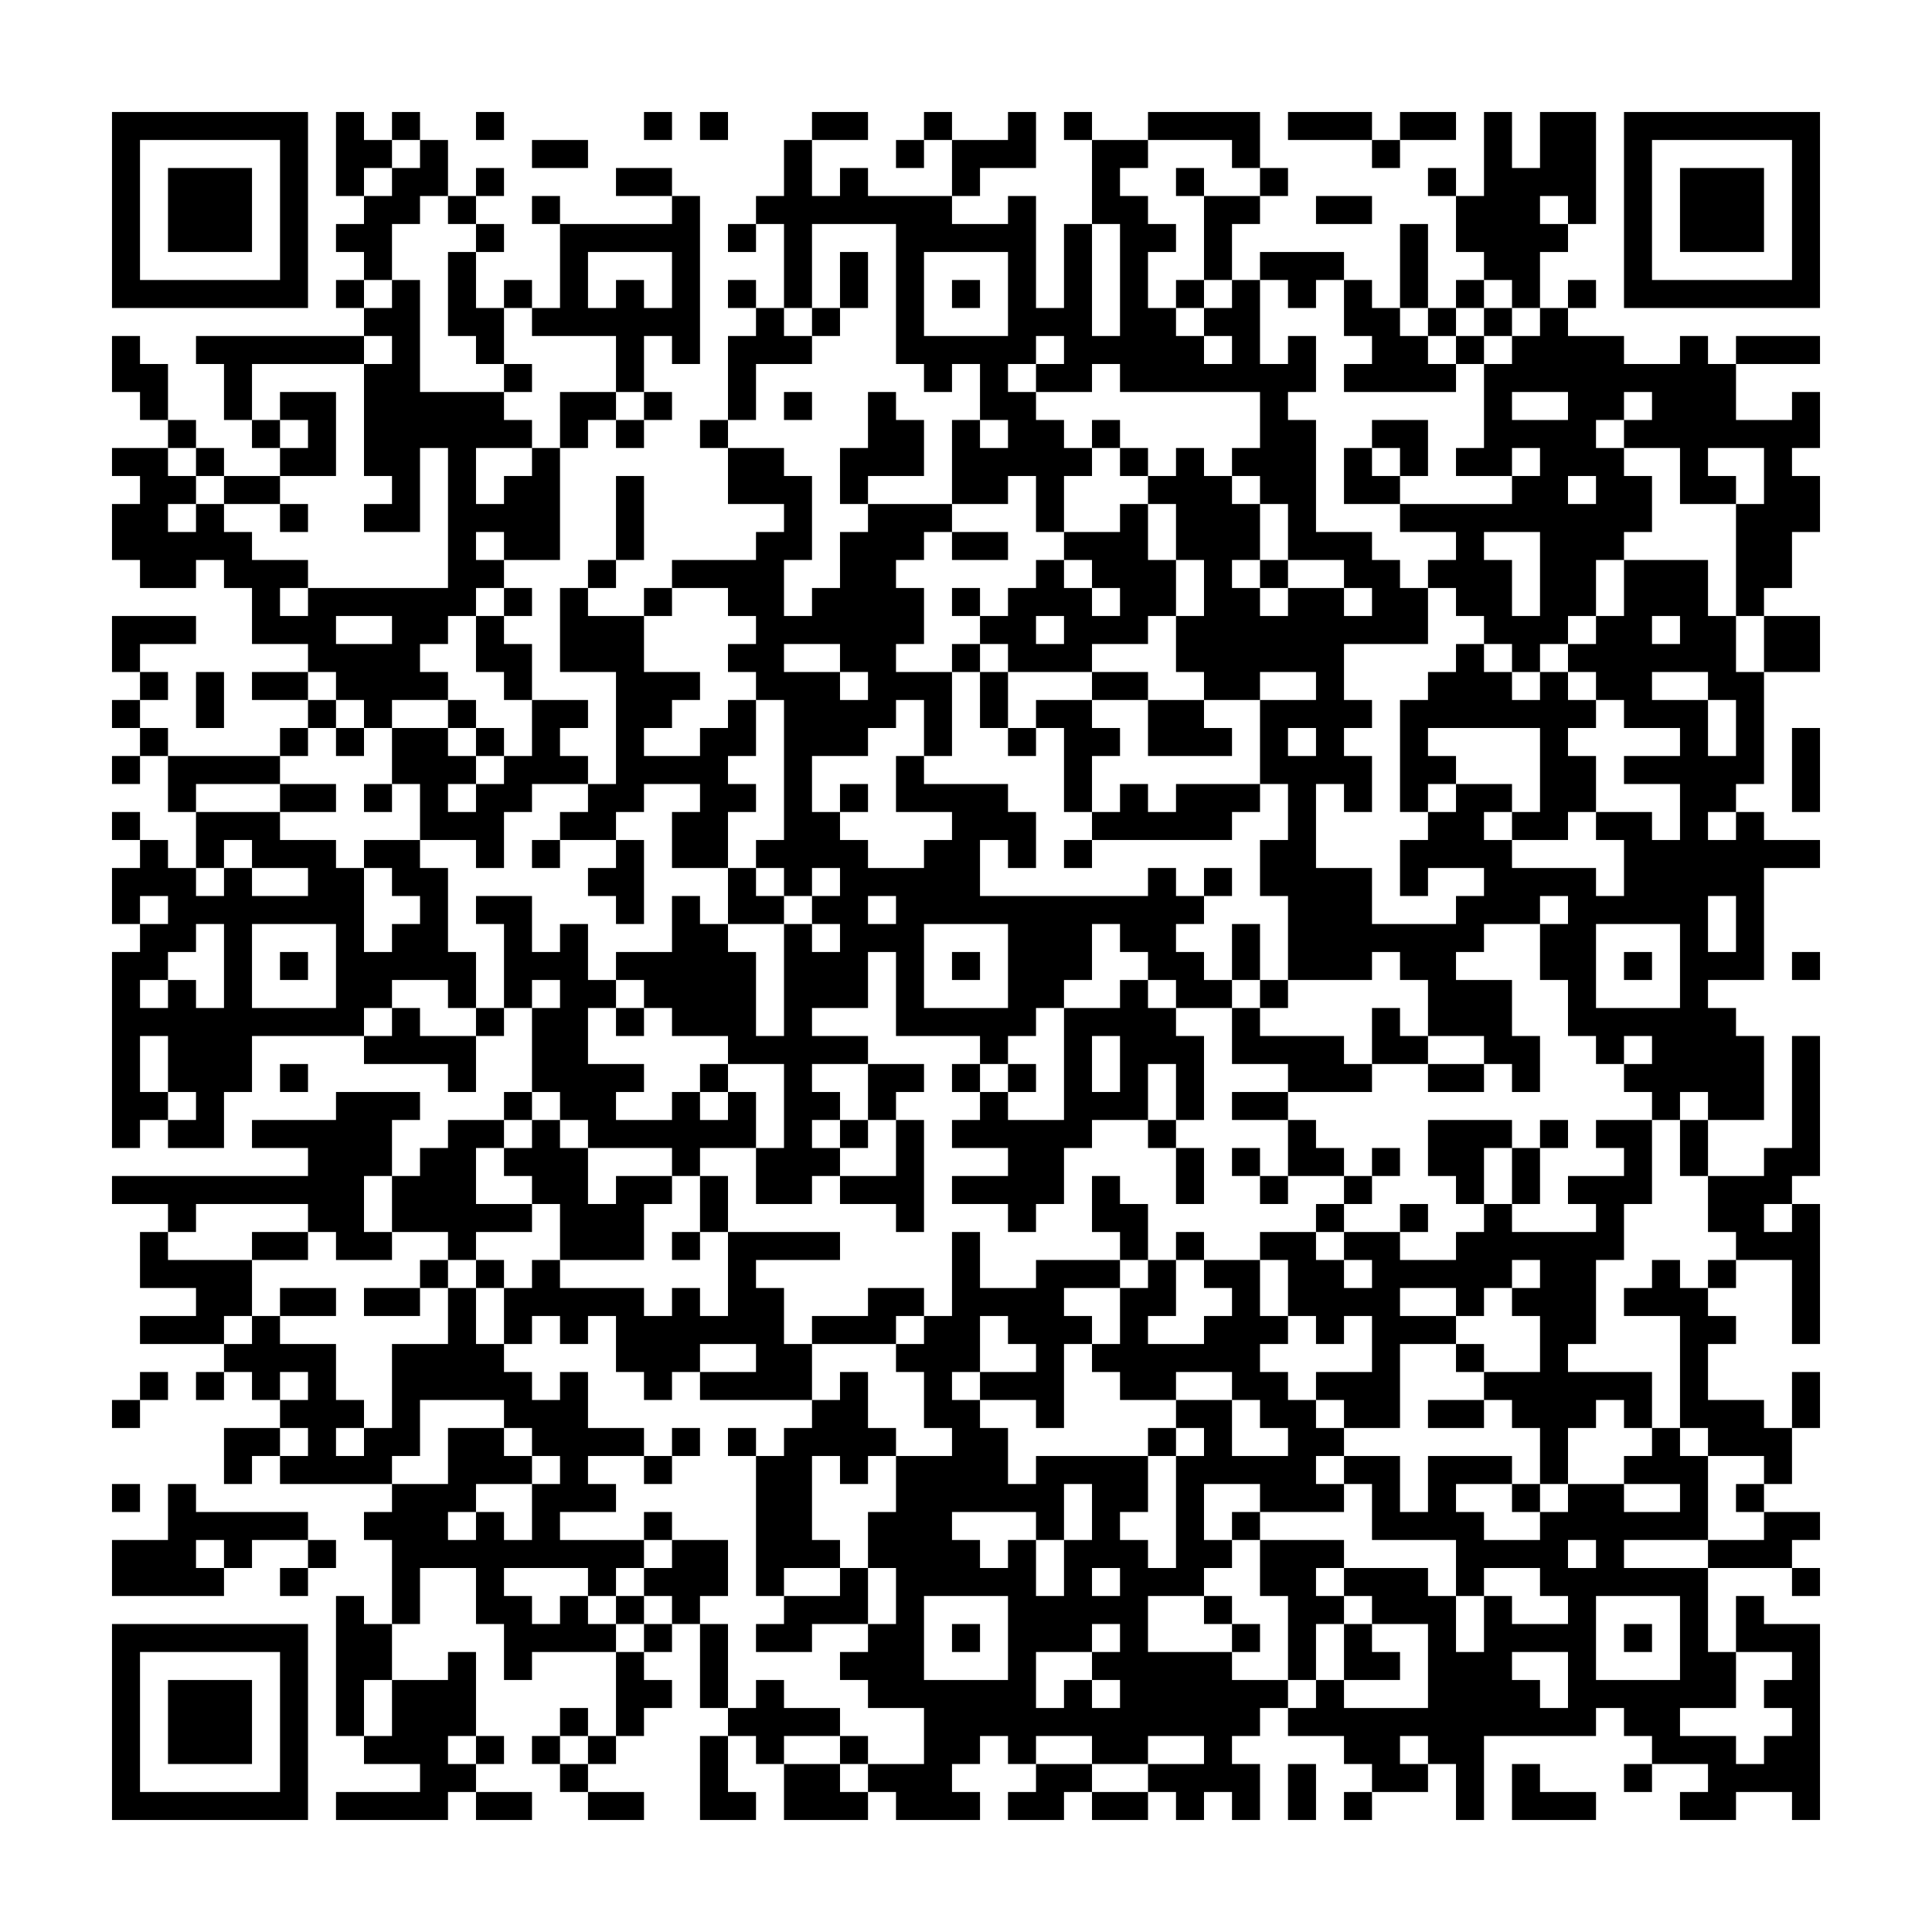
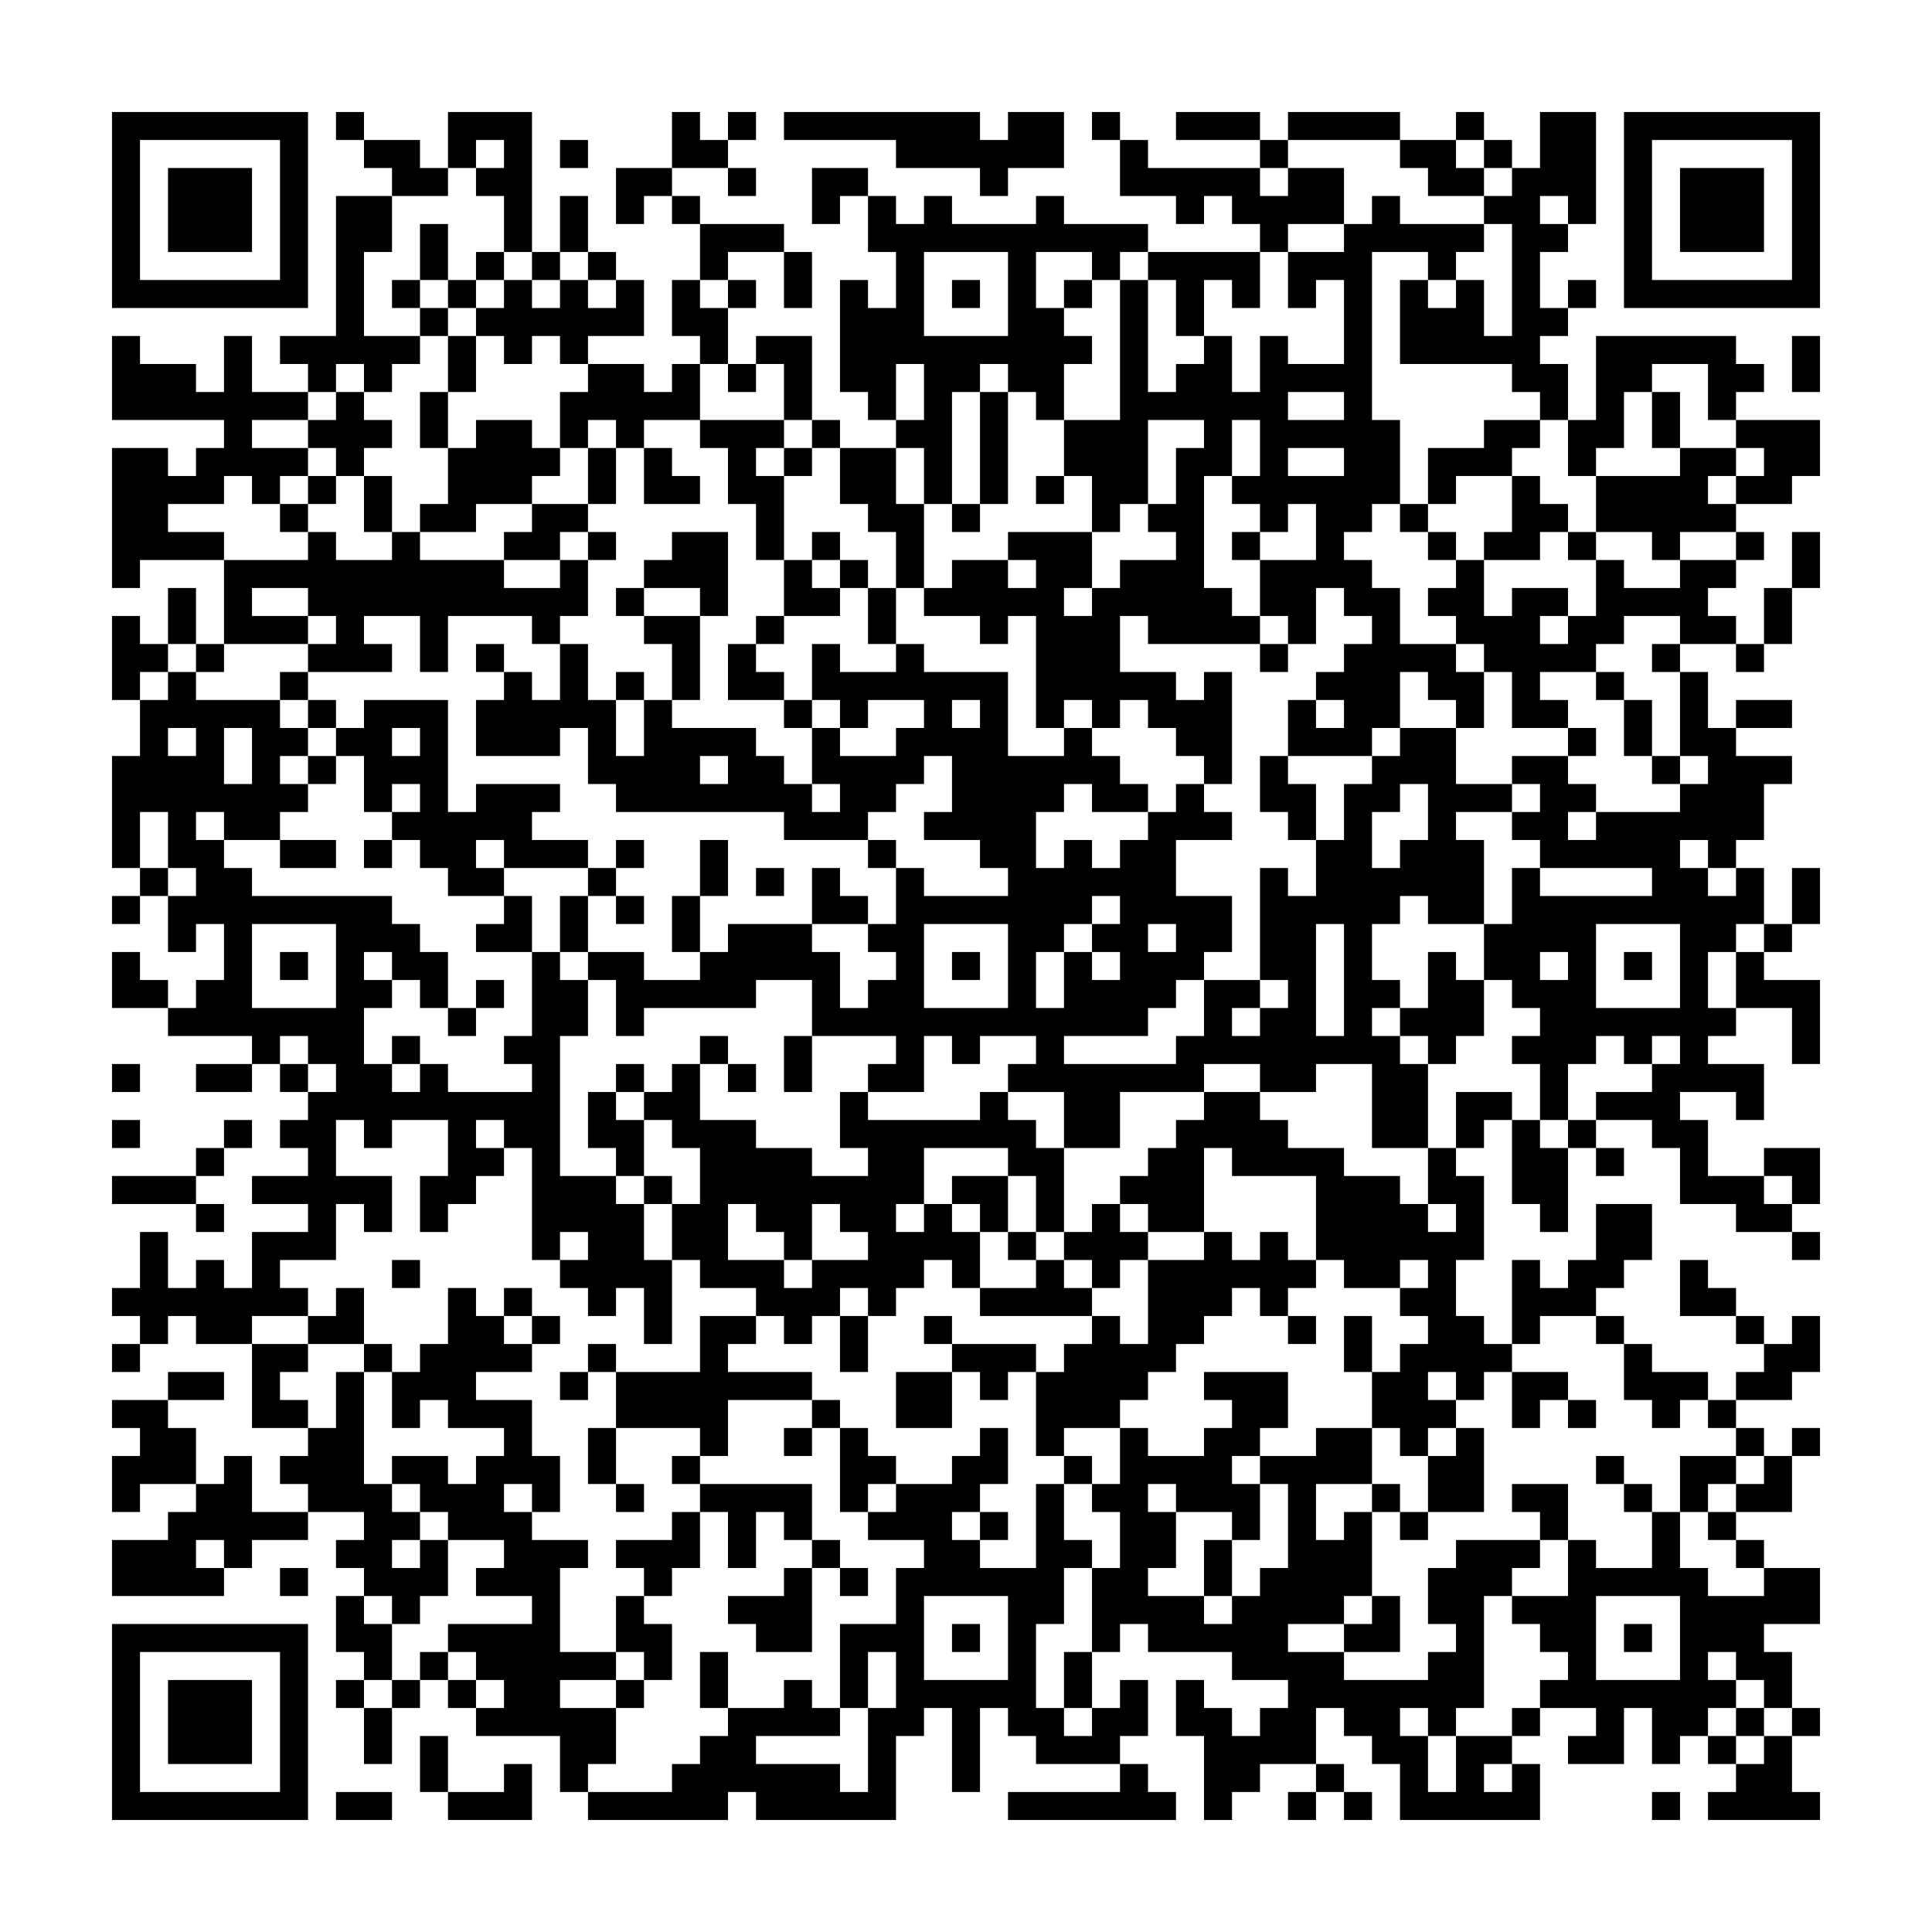
<svg xmlns="http://www.w3.org/2000/svg" viewBox="0 0 69 69">
-   <path d="M4 4h7v7h-7zM12 4h1v1h1v1h-1v1h-1zM14 4h1v1h-1zM17 4h1v1h-1zM23 4h1v1h-1zM25 4h1v1h-1zM29 4h2v1h-2zM33 4h1v1h-1zM36 4h1v2h-2v1h-1v-2h2zM38 4h1v1h-1zM41 4h4v2h-1v-1h-3zM46 4h3v1h-3zM50 4h2v1h-2zM53 4h1v2h1v-2h2v4h-1v-1h-1v1h1v1h-1v2h-1v-1h-1v-1h-1v-2h1zM58 4h7v7h-7zM5 5v5h5v-5zM15 5h1v2h-1v1h-1v2h-1v-1h-1v-1h1v-1h1v-1h1zM19 5h2v1h-2zM28 5h1v2h1v-1h1v1h3v1h2v-1h1v4h1v-3h1v4h1v-4h-1v-3h2v1h-1v1h1v1h1v1h-1v2h1v1h1v1h1v-1h-1v-1h1v-1h1v3h1v-1h1v2h-1v1h1v4h2v1h1v1h1v2h-3v2h1v1h-1v1h1v2h-1v-1h-1v3h2v2h3v-1h1v-1h-2v1h-1v-2h1v-1h1v-1h2v1h-1v1h1v1h3v1h1v-2h-1v-1h2v1h1v-2h-2v-1h2v-1h-2v-1h-1v-1h-1v-1h1v-1h1v-2h3v2h1v2h1v4h-1v1h-1v1h1v-1h1v1h2v1h-2v4h-2v1h1v1h1v3h-2v-1h-1v1h-1v-1h-1v-1h1v-1h-1v1h-1v-1h-1v-2h-1v-2h1v-1h-1v1h-2v1h-1v1h2v2h1v2h-1v-1h-1v-1h-2v-2h-1v-1h-1v1h-3v-3h-1v-2h1v-2h-1v-3h2v-1h-2v1h-2v-1h-1v-2h1v-2h-1v-2h-1v-1h1v-1h1v1h1v1h1v2h-1v1h1v1h1v-1h2v1h1v-1h-1v-1h-2v-2h-1v-1h-1v-1h1v-2h-5v-1h-1v1h-2v-1h1v-1h-1v1h-1v1h1v1h1v1h1v1h-1v2h-1v-2h-1v1h-2v-3h1v1h1v-1h-1v-2h-1v1h-1v-1h-1v-5h-3v3h-1v-3h-1v-1h1zM32 5h1v1h-1zM49 5h1v1h-1zM59 5v5h5v-5zM6 6h3v3h-3zM17 6h1v1h-1zM22 6h2v1h-2zM42 6h1v1h-1zM45 6h1v1h-1zM51 6h1v1h-1zM60 6h3v3h-3zM16 7h1v1h-1zM19 7h1v1h-1zM24 7h1v6h-1v-1h-1v2h-1v-2h-3v-1h1v-3h4zM43 7h2v1h-1v2h-1zM47 7h2v1h-2zM17 8h1v1h-1zM26 8h1v1h-1zM50 8h1v3h-1zM16 9h1v2h1v2h-1v-1h-1zM21 9v2h1v-1h1v1h1v-2zM30 9h1v2h-1zM33 9v3h3v-3zM45 9h3v1h-1v1h-1v-1h-1zM12 10h1v1h-1zM14 10h1v4h3v1h1v1h-2v2h1v-1h1v-1h1v4h-2v-1h-1v1h1v1h-1v1h-1v1h-1v1h1v1h-2v1h-1v-1h-1v-1h-1v-1h-2v-2h-1v-1h-1v1h-2v-1h-1v-2h1v-1h-1v-1h2v1h1v1h-1v1h1v-1h1v1h1v1h2v1h-1v1h1v-1h5v-5h-1v3h-2v-1h1v-1h-1v-4h1v-1h-1v-1h1zM18 10h1v1h-1zM26 10h1v1h-1zM34 10h1v1h-1zM42 10h1v1h-1zM48 10h1v1h1v1h1v1h1v1h-4v-1h1v-1h-1zM52 10h1v1h-1zM56 10h1v1h-1zM27 11h1v1h1v1h-2v2h-1v-3h1zM29 11h1v1h-1zM51 11h1v1h-1zM53 11h1v1h-1zM55 11h1v1h2v1h2v-1h1v1h1v2h2v-1h1v2h-1v1h1v2h-1v2h-1v1h-1v-4h1v-2h-2v1h1v1h-2v-2h-2v-1h1v-1h-1v1h-1v1h1v1h1v2h-1v1h-1v2h-1v1h-1v1h-1v-1h-1v-1h-1v-1h-1v-1h1v-1h-2v-1h4v-1h1v-1h-1v1h-2v-1h1v-3h1v-1h1zM4 12h1v1h1v2h-1v-1h-1zM7 12h6v1h-4v2h-1v-2h-1zM52 12h1v1h-1zM62 12h3v1h-3zM18 13h1v1h-1zM10 14h2v3h-2v-1h1v-1h-1zM20 14h2v1h-1v1h-1zM23 14h1v1h-1zM28 14h1v1h-1zM31 14h1v1h1v2h-2v1h-1v-2h1zM54 14v1h2v-1zM6 15h1v1h-1zM9 15h1v1h-1zM22 15h1v1h-1zM25 15h1v1h-1zM39 15h1v1h-1zM49 15h2v2h-1v-1h-1zM7 16h1v1h-1zM26 16h2v1h1v3h-1v2h1v-1h1v-2h1v-1h3v1h-1v1h-1v1h1v2h-1v1h2v3h-1v-2h-1v1h-1v1h-2v2h1v1h1v1h2v-1h1v-1h-2v-2h1v1h3v1h1v2h-1v-1h-1v2h6v-1h1v1h1v1h-1v1h1v1h1v1h-2v-1h-1v-1h-1v-1h-1v2h-1v1h-1v1h-1v1h-1v-1h-3v-3h-1v2h-2v1h2v1h-2v1h1v1h-1v1h1v1h-1v1h-2v-2h1v-3h-2v-1h-2v-1h-1v-1h-1v-1h2v-2h1v1h1v1h1v3h1v-4h1v1h1v-1h-1v-1h1v-1h-1v1h-1v-1h-1v-1h1v-5h-1v-1h-1v-1h1v-1h-1v-1h-2v-1h3v-1h1v-1h-2zM40 16h1v1h-1zM48 16h1v1h1v1h-2zM8 17h2v1h-2zM22 17h1v3h-1zM56 17v1h1v-1zM10 18h1v1h-1zM40 18h1v2h1v2h-1v1h-2v1h-3v-1h-1v-1h1v-1h1v-1h1v1h1v1h1v-1h-1v-1h-1v-1h2zM34 19h2v1h-2zM53 19v1h1v2h1v-3zM21 20h1v1h-1zM45 20h1v1h-1zM18 21h1v1h-1zM20 21h1v1h2v2h2v1h-1v1h-1v1h2v-1h1v-1h1v2h-1v1h1v1h-1v2h-2v-2h1v-1h-2v1h-1v1h-2v-1h1v-1h1v-4h-2zM23 21h1v1h-1zM34 21h1v1h-1zM4 22h3v1h-2v1h-1zM12 22v1h2v-1zM17 22h1v1h1v2h-1v-1h-1zM37 22v1h1v-1zM59 22v1h1v-1zM63 22h2v2h-2zM28 23v1h2v1h1v-1h-1v-1zM34 23h1v1h-1zM52 23h1v1h1v1h1v-1h1v1h1v1h-1v1h1v2h-1v1h-2v-1h1v-3h-4v1h1v1h-1v1h-1v-4h1v-1h1zM5 24h1v1h-1zM7 24h1v2h-1zM9 24h2v1h-2zM35 24h1v2h-1zM39 24h2v1h-2zM59 24v1h2v2h1v-2h-1v-1zM4 25h1v1h-1zM11 25h1v1h-1zM16 25h1v1h-1zM19 25h2v1h-1v1h1v1h-2v1h-1v2h-1v-1h-2v-2h-1v-2h2v1h1v1h-1v1h1v-1h1v-1h1zM37 25h2v1h1v1h-1v2h-1v-3h-1zM41 25h2v1h1v1h-3zM5 26h1v1h-1zM10 26h1v1h-1zM12 26h1v1h-1zM17 26h1v1h-1zM36 26h1v1h-1zM46 26v1h1v-1zM64 26h1v3h-1zM4 27h1v1h-1zM6 27h4v1h-3v1h-1zM10 28h2v1h-2zM13 28h1v1h-1zM30 28h1v1h-1zM40 28h1v1h1v-1h3v1h-1v1h-5v-1h1zM4 29h1v1h-1zM7 29h3v1h2v1h1v3h1v-1h1v-1h-1v-1h-1v-1h2v1h1v3h1v2h-1v-1h-2v1h-1v1h-4v2h-1v2h-2v-1h1v-1h-1v-2h-1v2h1v1h-1v1h-1v-7h1v-1h1v-1h-1v1h-1v-2h1v-1h1v1h1v1h1v-1h1v1h2v-1h-2v-1h-1v1h-1zM19 30h1v1h-1zM22 30h1v3h-1v-1h-1v-1h1zM38 30h1v1h-1zM26 31h1v1h1v1h-2zM43 31h1v1h-1zM17 32h2v2h1v-1h1v2h1v1h-1v2h2v1h-1v1h2v-1h1v1h1v-1h1v2h-2v1h-1v-1h-3v-1h-1v-1h-1v-3h1v-1h-1v1h-1v-3h-1zM31 32v1h1v-1zM61 32v2h1v-2zM7 33v1h-1v1h-1v1h1v-1h1v1h1v-3zM9 33v3h3v-3zM33 33v3h3v-3zM44 33h1v2h-1zM57 33v3h3v-3zM10 34h1v1h-1zM34 34h1v1h-1zM58 34h1v1h-1zM64 34h1v1h-1zM40 35h1v1h1v1h1v3h-1v-2h-1v2h-2v1h-1v2h-1v1h-1v-1h-2v-1h2v-1h-2v-1h1v-1h1v1h2v-4h2zM45 35h1v1h-1zM14 36h1v1h2v2h-1v-1h-3v-1h1zM17 36h1v1h-1zM22 36h1v1h-1zM44 36h1v1h3v1h1v1h-3v-1h-2zM49 36h1v1h1v1h-2zM39 37v2h1v-2zM64 37h1v5h-1v1h-1v1h1v-1h1v5h-1v-3h-2v-1h-1v-2h2v-1h1zM10 38h1v1h-1zM25 38h1v1h-1zM31 38h2v1h-1v1h-1zM34 38h1v1h-1zM36 38h1v1h-1zM51 38h2v1h-2zM12 39h3v1h-1v2h-1v2h1v1h-2v-1h-1v-1h-4v1h-1v-1h-2v-1h7v-1h-2v-1h3zM18 39h1v1h-1zM44 39h2v1h-2zM16 40h2v1h-1v2h2v1h-2v1h-1v-1h-2v-2h1v-1h1zM19 40h1v1h1v2h1v-1h2v1h-1v2h-3v-2h-1v-1h-1v-1h1zM30 40h1v1h-1zM32 40h1v4h-1v-1h-2v-1h2zM41 40h1v1h-1zM46 40h1v1h1v1h-2zM51 40h3v1h-1v2h-1v-1h-1zM55 40h1v1h-1zM57 40h2v3h-1v2h-1v3h-1v1h3v2h-1v-1h-1v1h-1v2h-1v-2h-1v-1h-1v-1h2v-2h-1v-1h1v-1h-1v1h-1v1h-1v-1h-2v1h2v1h-2v3h-2v-1h-1v-1h2v-2h-1v1h-1v-1h-1v-2h-1v-1h2v1h1v1h1v-1h-1v-1h2v1h2v-1h1v-1h1v1h3v-1h-1v-1h2v-1h-1zM60 40h1v2h-1zM42 41h1v2h-1zM44 41h1v1h-1zM49 41h1v1h-1zM54 41h1v2h-1zM25 42h1v2h-1zM39 42h1v1h1v2h-1v-1h-1zM45 42h1v1h-1zM48 42h1v1h-1zM47 43h1v1h-1zM50 43h1v1h-1zM5 44h1v1h3v2h-1v1h-3v-1h2v-1h-2zM9 44h2v1h-2zM24 44h1v1h-1zM26 44h4v1h-3v1h1v2h1v2h-4v-1h2v-1h-2v1h-1v1h-1v-1h-1v-2h-1v1h-1v-1h-1v1h-1v-2h1v-1h1v1h3v1h1v-1h1v1h1zM34 44h1v2h2v-1h3v1h-2v1h1v1h-1v3h-1v-1h-2v-1h2v-1h-1v-1h-1v2h-1v1h1v1h1v2h1v-1h4v2h-1v1h1v1h1v-4h1v-1h-1v-1h2v2h2v-1h-1v-1h-1v-1h-2v1h-2v-1h-1v-1h1v-2h1v-1h1v2h-1v1h2v-1h1v-1h-1v-1h2v2h1v1h-1v1h1v1h1v1h1v1h-1v1h1v1h-3v-1h-2v2h1v1h-1v1h-2v2h3v1h2v1h-1v1h-1v1h1v2h-1v-1h-1v1h-1v-1h-1v-1h2v-1h-2v1h-2v-1h-2v1h-1v-1h-1v1h-1v1h1v1h-3v-1h-1v-1h2v-2h-2v-1h-1v-1h1v-1h1v-2h-1v-2h1v-2h2v-1h-1v-2h-1v-1h1v-1h1zM42 44h1v1h-1zM15 45h1v1h-1zM17 45h1v1h-1zM59 45h1v1h1v1h1v1h-1v2h2v1h1v2h-1v-1h-2v-1h-1v-4h-2v-1h1zM61 45h1v1h-1zM10 46h2v1h-2zM13 46h2v1h-2zM16 46h1v2h1v1h1v1h1v-1h1v2h2v1h-2v1h1v1h-2v1h3v1h-1v1h-1v-1h-3v1h1v1h1v-1h1v1h1v1h-3v1h-1v-2h-1v-2h-2v2h-1v-3h-1v-1h1v-1h2v-2h2v1h1v1h-2v1h-1v1h1v-1h1v1h1v-2h1v-1h-1v-1h-1v-1h-3v2h-1v1h-4v-1h1v-1h-1v-1h1v-1h-1v1h-1v-1h-1v-1h1v-1h1v1h2v2h1v1h-1v1h1v-1h1v-3h2zM31 46h2v1h-1v1h-3v-1h2zM52 48h1v1h-1zM5 49h1v1h-1zM7 49h1v1h-1zM30 49h1v2h1v1h-1v1h-1v-1h-1v3h1v1h-2v1h-1v-5h1v-1h1v-1h1zM64 49h1v2h-1zM4 50h1v1h-1zM51 50h2v1h-2zM8 51h2v1h-1v1h-1zM24 51h1v1h-1zM26 51h1v1h-1zM41 51h1v1h-1zM59 51h1v1h1v3h-3v1h3v3h1v2h-2v1h2v1h1v-1h1v-1h-1v-1h1v-1h-2v-2h1v1h2v7h-1v-1h-2v1h-2v-1h1v-1h-2v-1h-1v-1h-1v1h-4v3h-1v-2h-1v-1h-1v1h1v1h-2v-1h-1v-1h-2v-1h1v-1h1v1h3v-3h-2v-1h-1v-1h3v1h1v2h1v-2h1v1h2v-1h-1v-1h-2v1h-1v-2h-3v-2h-1v-1h2v2h1v-2h3v1h-2v1h1v1h2v-1h1v-1h2v1h2v-1h-2v-1h1zM23 52h1v1h-1zM4 53h1v1h-1zM6 53h1v1h4v1h-2v1h-1v-1h-1v1h1v1h-4v-2h2zM38 53v2h-1v-1h-3v1h1v1h1v-1h1v2h1v-2h1v-2zM54 53h1v1h-1zM62 53h1v1h-1zM23 54h1v1h-1zM44 54h1v1h-1zM63 54h2v1h-1v1h-3v-1h2zM11 55h1v1h-1zM24 55h2v2h-1v1h-1v-1h-1v-1h1zM45 55h3v1h-1v1h1v1h-1v2h-1v-3h-1zM56 55v1h1v-1zM10 56h1v1h-1zM30 56h1v2h-2v1h-2v-1h1v-1h2zM39 56v1h1v-1zM64 56h1v1h-1zM12 57h1v1h1v2h-1v2h-1zM22 57h1v1h-1zM33 57v3h3v-3zM43 57h1v1h-1zM57 57v3h3v-3zM4 58h7v7h-7zM23 58h1v1h-1zM25 58h1v3h-1zM34 58h1v1h-1zM39 58v1h-2v2h1v-1h1v1h1v-1h-1v-1h1v-1zM44 58h1v1h-1zM48 58h1v1h1v1h-2zM58 58h1v1h-1zM5 59v5h5v-5zM16 59h1v3h-1v1h1v1h-1v1h-4v-1h3v-1h-2v-1h1v-2h2zM22 59h1v1h1v1h-1v1h-1zM54 59v1h1v1h1v-2zM6 60h3v3h-3zM27 60h1v1h2v1h-2v1h-1v-1h-1v-1h1zM20 61h1v1h-1zM17 62h1v1h-1zM19 62h1v1h-1zM21 62h1v1h-1zM25 62h1v2h1v1h-2zM30 62h1v1h-1zM20 63h1v1h-1zM28 63h2v1h1v1h-3zM37 63h2v1h-1v1h-2v-1h1zM46 63h1v2h-1zM54 63h1v1h2v1h-3zM58 63h1v1h-1zM17 64h2v1h-2zM21 64h2v1h-2zM39 64h2v1h-2zM48 64h1v1h-1z" />
+   <path d="M4 4h7v7h-7zM12 4h1v1h-1zM16 4h3v5h-1v-2h-1v-1h1v-1h-1v1h-1zM24 4h1v1h1v1h-2zM26 4h1v1h-1zM28 4h7v1h1v-1h2v2h-2v1h-1v-1h-3v-1h-4zM39 4h1v1h-1zM42 4h3v1h-3zM46 4h4v1h-4zM52 4h1v1h-1zM55 4h2v4h-1v-1h-1v1h1v1h-1v2h1v1h-1v1h1v2h-1v-1h-1v-1h-4v-3h1v1h1v-1h1v2h1v-4h-1v-1h1v-1h1zM58 4h7v7h-7zM5 5v5h5v-5zM13 5h2v1h1v1h-2v-1h-1zM20 5h1v1h-1zM40 5h1v1h4v1h1v-1h2v2h-2v1h-1v-1h-1v-1h-1v1h-1v-1h-2zM45 5h1v1h-1zM50 5h2v1h1v1h-2v-1h-1zM53 5h1v1h-1zM59 5v5h5v-5zM6 6h3v3h-3zM22 6h2v1h-1v1h-1zM26 6h1v1h-1zM29 6h2v1h-1v1h-1zM60 6h3v3h-3zM12 7h2v2h-1v3h2v1h-1v1h-1v-1h-1v1h-1v-1h-1v-1h2zM20 7h1v2h-1zM24 7h1v1h-1zM31 7h1v1h1v-1h1v1h3v-1h1v1h3v1h-1v1h-1v-1h-2v2h1v1h1v1h-1v2h-1v-1h-1v-1h-1v1h-1v4h-1v-2h-1v-1h1v-2h-1v2h-1v-1h-1v-4h1v1h1v-2h-1zM49 7h1v1h3v1h-1v1h-1v-1h-2v6h1v3h-1v1h-1v1h1v1h1v2h2v1h1v2h-1v-1h-1v-1h-1v2h-1v1h-3v-2h1v1h1v-1h-1v-1h1v-1h1v-1h-1v-1h-1v2h-1v-1h-1v-2h2v-2h-1v1h-1v-1h-1v-1h1v-2h-1v2h-1v4h1v1h1v1h-4v-1h-1v2h2v1h1v-1h1v4h-1v-1h-1v-1h-1v-1h-1v1h-1v-1h-1v1h-1v-4h-1v1h-1v-1h-2v-1h1v-1h2v1h1v-1h-1v-1h3v2h-1v1h1v-1h1v-1h2v-1h-1v-1h1v-2h1v-1h-2v3h-1v1h-1v-2h-1v-2h2v-5h1v4h1v-1h1v-1h1v2h1v-2h1v1h2v-3h-1v1h-1v-2h2v-1h1zM15 8h1v2h-1zM25 8h3v1h-2v1h-1zM17 9h1v1h-1zM19 9h1v1h-1zM21 9h1v1h-1zM28 9h1v2h-1zM33 9v3h3v-3zM41 9h4v2h-1v-1h-1v2h-1v-2h-1zM14 10h1v1h-1zM16 10h1v1h-1zM18 10h1v1h1v-1h1v1h1v-1h1v2h-2v1h-1v-1h-1v1h-1v-1h-1v-1h1zM24 10h1v1h1v2h-1v-1h-1zM26 10h1v1h-1zM34 10h1v1h-1zM38 10h1v1h-1zM56 10h1v1h-1zM15 11h1v1h-1zM4 12h1v1h2v1h1v-2h1v2h2v1h-2v1h2v1h-1v1h-1v-1h-1v1h-2v1h2v1h-3v1h-1v-5h2v1h1v-1h1v-1h-4zM16 12h1v2h-1zM27 12h2v3h-1v-2h-1zM57 12h5v1h1v1h-1v1h-1v-2h-2v1h-1v2h-1v1h-1v-2h1zM64 12h1v2h-1zM21 13h2v1h1v-1h1v2h-2v1h-1v-1h-1v1h-1v-2h1zM26 13h1v1h-1zM12 14h1v1h1v1h-1v1h-1v-1h-1v-1h1zM15 14h1v2h-1zM35 14h1v4h-1zM46 14v1h2v-1zM59 14h1v2h-1zM17 15h2v1h1v1h-1v1h-2v1h-2v-1h1v-2h1zM25 15h3v1h-1v1h1v3h-1v-2h-1v-2h-1zM29 15h1v1h-1zM53 15h2v1h-1v1h-2v1h-1v-2h2zM62 15h3v2h-1v1h-2v-1h1v-1h-1zM21 16h1v2h-1zM23 16h1v1h1v1h-2zM28 16h1v1h-1zM30 16h2v2h1v3h-1v-2h-1v-1h-1zM46 16v1h2v-1zM60 16h2v1h-1v1h1v1h-2v1h-1v-1h-2v-2h3zM11 17h1v1h-1zM13 17h1v2h-1zM37 17h1v1h-1zM54 17h1v1h1v1h-1v1h-2v-1h1zM10 18h1v1h-1zM19 18h2v1h-1v1h-2v-1h1zM34 18h1v1h-1zM50 18h1v1h-1zM11 19h1v1h2v-1h1v1h3v1h2v-1h1v2h-1v1h-1v-1h-3v2h-1v-2h-2v1h1v1h-3v-1h1v-1h-1v-1h-2v1h2v1h-3v-3h3zM21 19h1v1h-1zM24 19h2v3h-1v-1h-2v-1h1zM29 19h1v1h-1zM44 19h1v1h-1zM51 19h1v1h-1zM56 19h1v1h-1zM62 19h1v1h-1zM64 19h1v2h-1zM28 20h1v1h1v1h-2zM30 20h1v1h-1zM52 20h1v2h1v-1h2v1h-1v1h1v-1h1v-2h1v1h2v-1h2v1h-1v1h1v1h-2v-1h-2v1h-1v1h-2v1h1v1h-2v-2h-1v-1h-1v-1h-1v-1h1zM6 21h1v2h-1zM22 21h1v1h-1zM31 21h1v2h-1zM63 21h1v2h-1zM4 22h1v1h1v1h-1v1h-1zM23 22h2v3h-1v-2h-1zM27 22h1v1h-1zM7 23h1v1h-1zM17 23h1v1h-1zM20 23h1v2h1v2h1v-2h1v1h3v1h1v1h1v1h1v-1h-1v-2h1v1h2v-1h1v-1h-2v1h-1v-1h-1v-2h1v1h2v-1h1v1h3v3h2v-1h1v1h1v1h1v1h-2v-1h-1v1h-1v2h1v-1h1v1h1v-1h1v-1h1v-1h1v1h1v1h-2v2h2v2h-1v1h-1v1h-1v1h-3v1h4v-1h1v-2h2v1h-1v1h1v-1h1v-1h-1v-4h1v1h1v-2h1v-2h1v-1h1v-1h2v2h2v1h-2v1h1v3h-2v-1h-1v1h-1v2h1v1h-1v1h1v1h1v3h-2v-3h-2v1h-2v-1h-2v1h-3v2h-2v-2h-2v-1h1v-1h-2v1h-1v-1h-1v2h-2v-1h1v-1h-3v-2h-2v1h-4v1h-1v-2h-1v-1h2v1h2v-1h1v-1h3v1h1v2h1v-1h1v-1h-1v-1h1v-2h1v1h3v-1h-1v-1h-2v-1h1v-2h-1v1h-1v1h-1v1h-3v-1h-6v-1h-1v-2h-1v1h-3v-2h1v-1h1v1h1zM26 23h1v1h1v1h-2zM45 23h1v1h-1zM59 23h1v1h-1zM62 23h1v1h-1zM6 24h1v1h3v1h1v1h-1v1h1v1h-1v1h-2v-1h-1v1h1v1h1v1h5v1h1v1h1v2h-1v-1h-1v-1h-1v1h1v1h-1v2h1v1h1v-1h1v1h3v-1h-1v-1h1v-3h1v1h1v2h-1v5h2v1h1v2h1v3h-1v-2h-1v1h-1v-1h-1v-1h1v-1h-1v1h-1v-4h-1v-1h-1v1h1v1h-1v1h-1v1h-1v-2h1v-2h-2v1h-1v-1h-1v2h2v2h-1v-1h-1v2h-2v1h1v1h-2v1h-2v-1h-1v1h-1v-1h-1v-1h1v-2h1v2h1v-1h1v1h1v-2h2v-1h-2v-1h2v-1h-1v-1h1v-1h1v-1h-1v-1h-1v1h-1v-1h-3v-1h1v-1h1v-2h-1v1h-1v-2h1v-1h-1v-2h-1v2h-1v-4h1v-2h1zM10 24h1v1h-1zM22 24h1v1h-1zM57 24h1v1h-1zM60 24h1v2h1v1h2v1h-1v2h-1v1h-1v-1h-1v1h1v1h1v-1h1v2h-1v1h-1v2h1v1h-1v1h2v2h-1v-1h-2v1h1v2h2v1h1v1h-2v-1h-2v-2h-1v-1h-2v-1h2v-1h1v-1h-1v1h-1v-1h-1v1h-1v2h-1v-2h-1v-1h1v-1h-1v-1h-1v-2h1v-2h1v1h4v-1h-4v-1h-1v-1h1v-1h-1v-1h2v1h1v1h-1v1h1v-1h3v-1h1v-1h-1zM11 25h1v1h-1zM13 25h3v4h1v-1h3v1h-1v1h2v1h-3v-1h-1v1h1v1h-2v-1h-1v-1h-1v-1h1v-1h-1v1h-1v-2h-1v-1h1zM28 25h1v1h-1zM34 25v1h1v-1zM58 25h1v2h-1zM62 25h2v1h-2zM6 26v1h1v-1zM8 26v2h1v-2zM14 26v1h1v-1zM56 26h1v1h-1zM11 27h1v1h-1zM25 27v1h1v-1zM45 27h1v1h1v2h-1v-1h-1zM59 27h1v1h-1zM50 28v1h-1v2h1v-1h1v-2zM10 30h2v1h-2zM13 30h1v1h-1zM22 30h1v1h-1zM25 30h1v2h-1zM31 30h1v1h-1zM5 31h1v1h-1zM21 31h1v1h-1zM27 31h1v1h-1zM29 31h1v1h1v1h-2zM64 31h1v2h-1zM4 32h1v1h-1zM18 32h1v2h-2v-1h1zM20 32h1v2h-1zM22 32h1v1h-1zM24 32h1v2h-1zM39 32v1h-1v1h-1v2h1v-2h1v1h1v-1h-1v-1h1v-1zM9 33v3h3v-3zM33 33v3h3v-3zM41 33v1h1v-1zM47 33v4h1v-4zM57 33v3h3v-3zM63 33h1v1h-1zM4 34h1v1h1v1h-2zM10 34h1v1h-1zM34 34h1v1h-1zM51 34h1v1h1v2h-1v1h-1v-1h-1v-1h1zM55 34v1h1v-1zM58 34h1v1h-1zM62 34h1v1h2v3h-1v-2h-2zM17 35h1v1h-1zM16 36h1v1h-1zM14 37h1v1h-1zM25 37h1v1h-1zM28 37h1v2h-1zM4 38h1v1h-1zM7 38h2v1h-2zM10 38h1v1h-1zM22 38h1v1h-1zM24 38h1v2h2v1h2v1h2v-1h-1v-2h1v1h4v-1h1v1h1v1h1v3h-1v-2h-1v-1h-3v2h-1v1h1v-1h1v1h1v2h-1v-1h-1v1h-1v1h-1v-1h-1v1h-1v1h-1v-1h-1v-1h-2v-1h-1v-2h1v-2h-1v-1h-1v-1h1zM26 38h1v1h-1zM21 39h1v1h1v2h-1v-1h-1zM43 39h2v1h1v1h2v1h2v1h1v1h1v-1h-1v-2h1v1h1v3h-1v2h1v1h1v1h-1v1h-1v-1h-1v1h1v1h-1v1h-1v-1h-1v-2h1v-1h1v-1h-1v-1h1v-1h-1v1h-2v-1h-1v-3h-3v-1h-1v3h-2v-1h-1v-1h1v-1h1v-1h1zM52 39h2v1h-1v1h-1zM4 40h1v1h-1zM8 40h1v1h-1zM54 40h1v1h1v3h-1v-1h-1zM56 40h1v1h-1zM7 41h1v1h-1zM57 41h1v1h-1zM63 41h2v2h-1v-1h-1zM4 42h3v1h-3zM23 42h1v1h-1zM34 42h2v2h-1v-1h-1zM7 43h1v1h-1zM26 43v2h2v1h1v-1h2v-1h-1v-1h-1v2h-1v-1h-1v-1zM39 43h1v1h1v1h-1v1h-1v-1h-1v-1h1zM57 43h2v2h-1v1h-1v1h-2v1h-1v-3h1v1h1v-1h1zM36 44h1v1h-1zM43 44h1v1h1v-1h1v1h1v1h-1v1h-1v-1h-1v1h-1v1h-1v1h-1v1h-1v1h-2v1h-1v-3h1v-1h1v-1h1v1h1v-3h2zM64 44h1v1h-1zM14 45h1v1h-1zM37 45h1v1h1v1h-4v-1h2zM60 45h1v1h1v1h-2zM12 46h1v2h-2v-1h1zM16 46h1v1h1v1h1v1h-2v1h2v2h1v2h-1v-1h-1v1h1v1h2v1h-1v3h2v1h-2v1h2v2h-1v1h-1v-2h-3v-1h1v-1h-1v-1h-1v-1h3v-1h-2v-1h1v-1h-2v-1h-1v-1h-1v-1h2v1h1v-1h1v-1h-2v-1h-1v1h-1v-2h1v-1h1zM18 46h1v1h-1zM19 47h1v1h-1zM25 47h2v1h-1v1h3v1h-3v2h-1v-1h-3v-2h3zM30 47h1v2h-1zM33 47h1v1h-1zM46 47h1v1h-1zM48 47h1v2h-1zM57 47h1v1h-1zM62 47h1v1h-1zM64 47h1v2h-1v1h-2v-1h1v-1h1zM4 48h1v1h-1zM9 48h2v1h-1v1h1v1h-2zM13 48h1v1h-1zM21 48h1v1h-1zM34 48h3v1h-1v1h-1v-1h-1zM58 48h1v1h2v1h-1v1h-1v-1h-1zM6 49h2v1h-2zM12 49h1v4h1v1h1v1h-1v1h1v-1h1v2h-1v1h-1v-1h-1v-1h-1v-1h1v-1h-2v-1h-1v-1h1v-1h1zM20 49h1v1h-1zM32 49h2v2h-2zM43 49h3v2h-1v1h-1v1h1v2h-1v-1h-2v-1h-1v1h1v2h-1v1h2v1h1v-1h1v-1h1v-3h-1v-1h2v-1h2v2h-2v2h1v-1h1v3h-1v1h-2v1h2v1h3v-1h1v-1h-1v-2h1v-1h3v1h-1v1h-1v4h-1v1h-1v-1h-1v1h1v2h1v-2h2v1h-1v1h1v-1h1v2h-5v-2h-1v-1h-1v-1h-1v2h-2v1h-1v1h-1v-3h-1v-2h1v1h1v1h1v-1h1v-1h-2v-1h-3v-1h-1v1h-1v-3h1v-2h-1v-1h1v-2h1v1h2v-1h1v-1h-1zM54 49h2v1h-1v1h-1zM4 50h2v1h1v2h-2v1h-1v-2h1v-1h-1zM29 50h1v1h-1zM56 50h1v1h-1zM61 50h1v1h-1zM21 51h1v2h-1zM28 51h1v1h-1zM30 51h1v1h1v1h-1v1h-1zM35 51h1v2h-1v1h-1v1h1v1h2v-3h1v2h1v1h-1v2h-1v3h1v1h1v-1h1v-1h1v2h-1v1h-3v-1h-1v-1h-1v3h-1v-3h-1v1h-1v3h-5v-1h-1v1h-5v-1h3v-1h1v-1h1v-1h2v-1h1v1h1v1h-3v1h3v1h1v-3h1v-2h-1v2h-1v-3h2v-2h1v-1h-2v-1h1v-1h2v-1h1zM52 51h1v3h-2v-2h1zM62 51h1v1h-1zM64 51h1v1h-1zM8 52h1v2h2v1h-2v1h-1v-1h-1v1h1v1h-4v-2h2v-1h1v-1h1zM24 52h1v1h-1zM38 52h1v1h-1zM57 52h1v1h-1zM60 52h2v1h-1v1h-1zM63 52h1v2h-2v-1h1zM22 53h1v1h-1zM25 53h4v2h-1v-1h-1v2h-1v-2h-1zM49 53h1v1h-1zM54 53h2v2h-1v-1h-1zM58 53h1v1h-1zM24 54h1v2h-1v1h-1v-1h-1v-1h2zM35 54h1v1h-1zM50 54h1v1h-1zM59 54h1v2h1v1h2v-1h2v2h-2v1h1v2h-1v-1h-1v-1h-1v1h1v1h-1v1h-1v1h-1v-2h-1v2h-2v-1h1v-1h-2v-1h1v-1h-1v-1h-1v-1h2v-2h1v1h2zM61 54h1v1h-1zM29 55h1v1h-1zM43 55h1v2h-1zM62 55h1v1h-1zM10 56h1v1h-1zM28 56h1v3h-2v-1h-1v-1h2zM30 56h1v1h-1zM12 57h1v1h1v2h-1v-1h-1zM22 57h1v1h1v2h-1v-1h-1zM33 57v3h3v-3zM49 57h1v2h-2v-1h1zM57 57v3h3v-3zM4 58h7v7h-7zM34 58h1v1h-1zM58 58h1v1h-1zM5 59v5h5v-5zM15 59h1v1h-1zM25 59h1v2h-1zM38 59h1v2h-1zM6 60h3v3h-3zM12 60h1v1h-1zM14 60h1v1h-1zM16 60h1v1h-1zM22 60h1v1h-1zM13 61h1v2h-1zM54 61h1v1h-1zM62 61h1v1h-1zM64 61h1v1h-1zM15 62h1v2h-1zM61 62h1v1h-1zM63 62h1v2h1v1h-4v-1h1v-1h1zM18 63h1v2h-3v-1h2zM40 63h1v1h1v1h-6v-1h4zM47 63h1v1h-1zM12 64h2v1h-2zM46 64h1v1h-1zM48 64h1v1h-1zM59 64h1v1h-1z" />
</svg>
